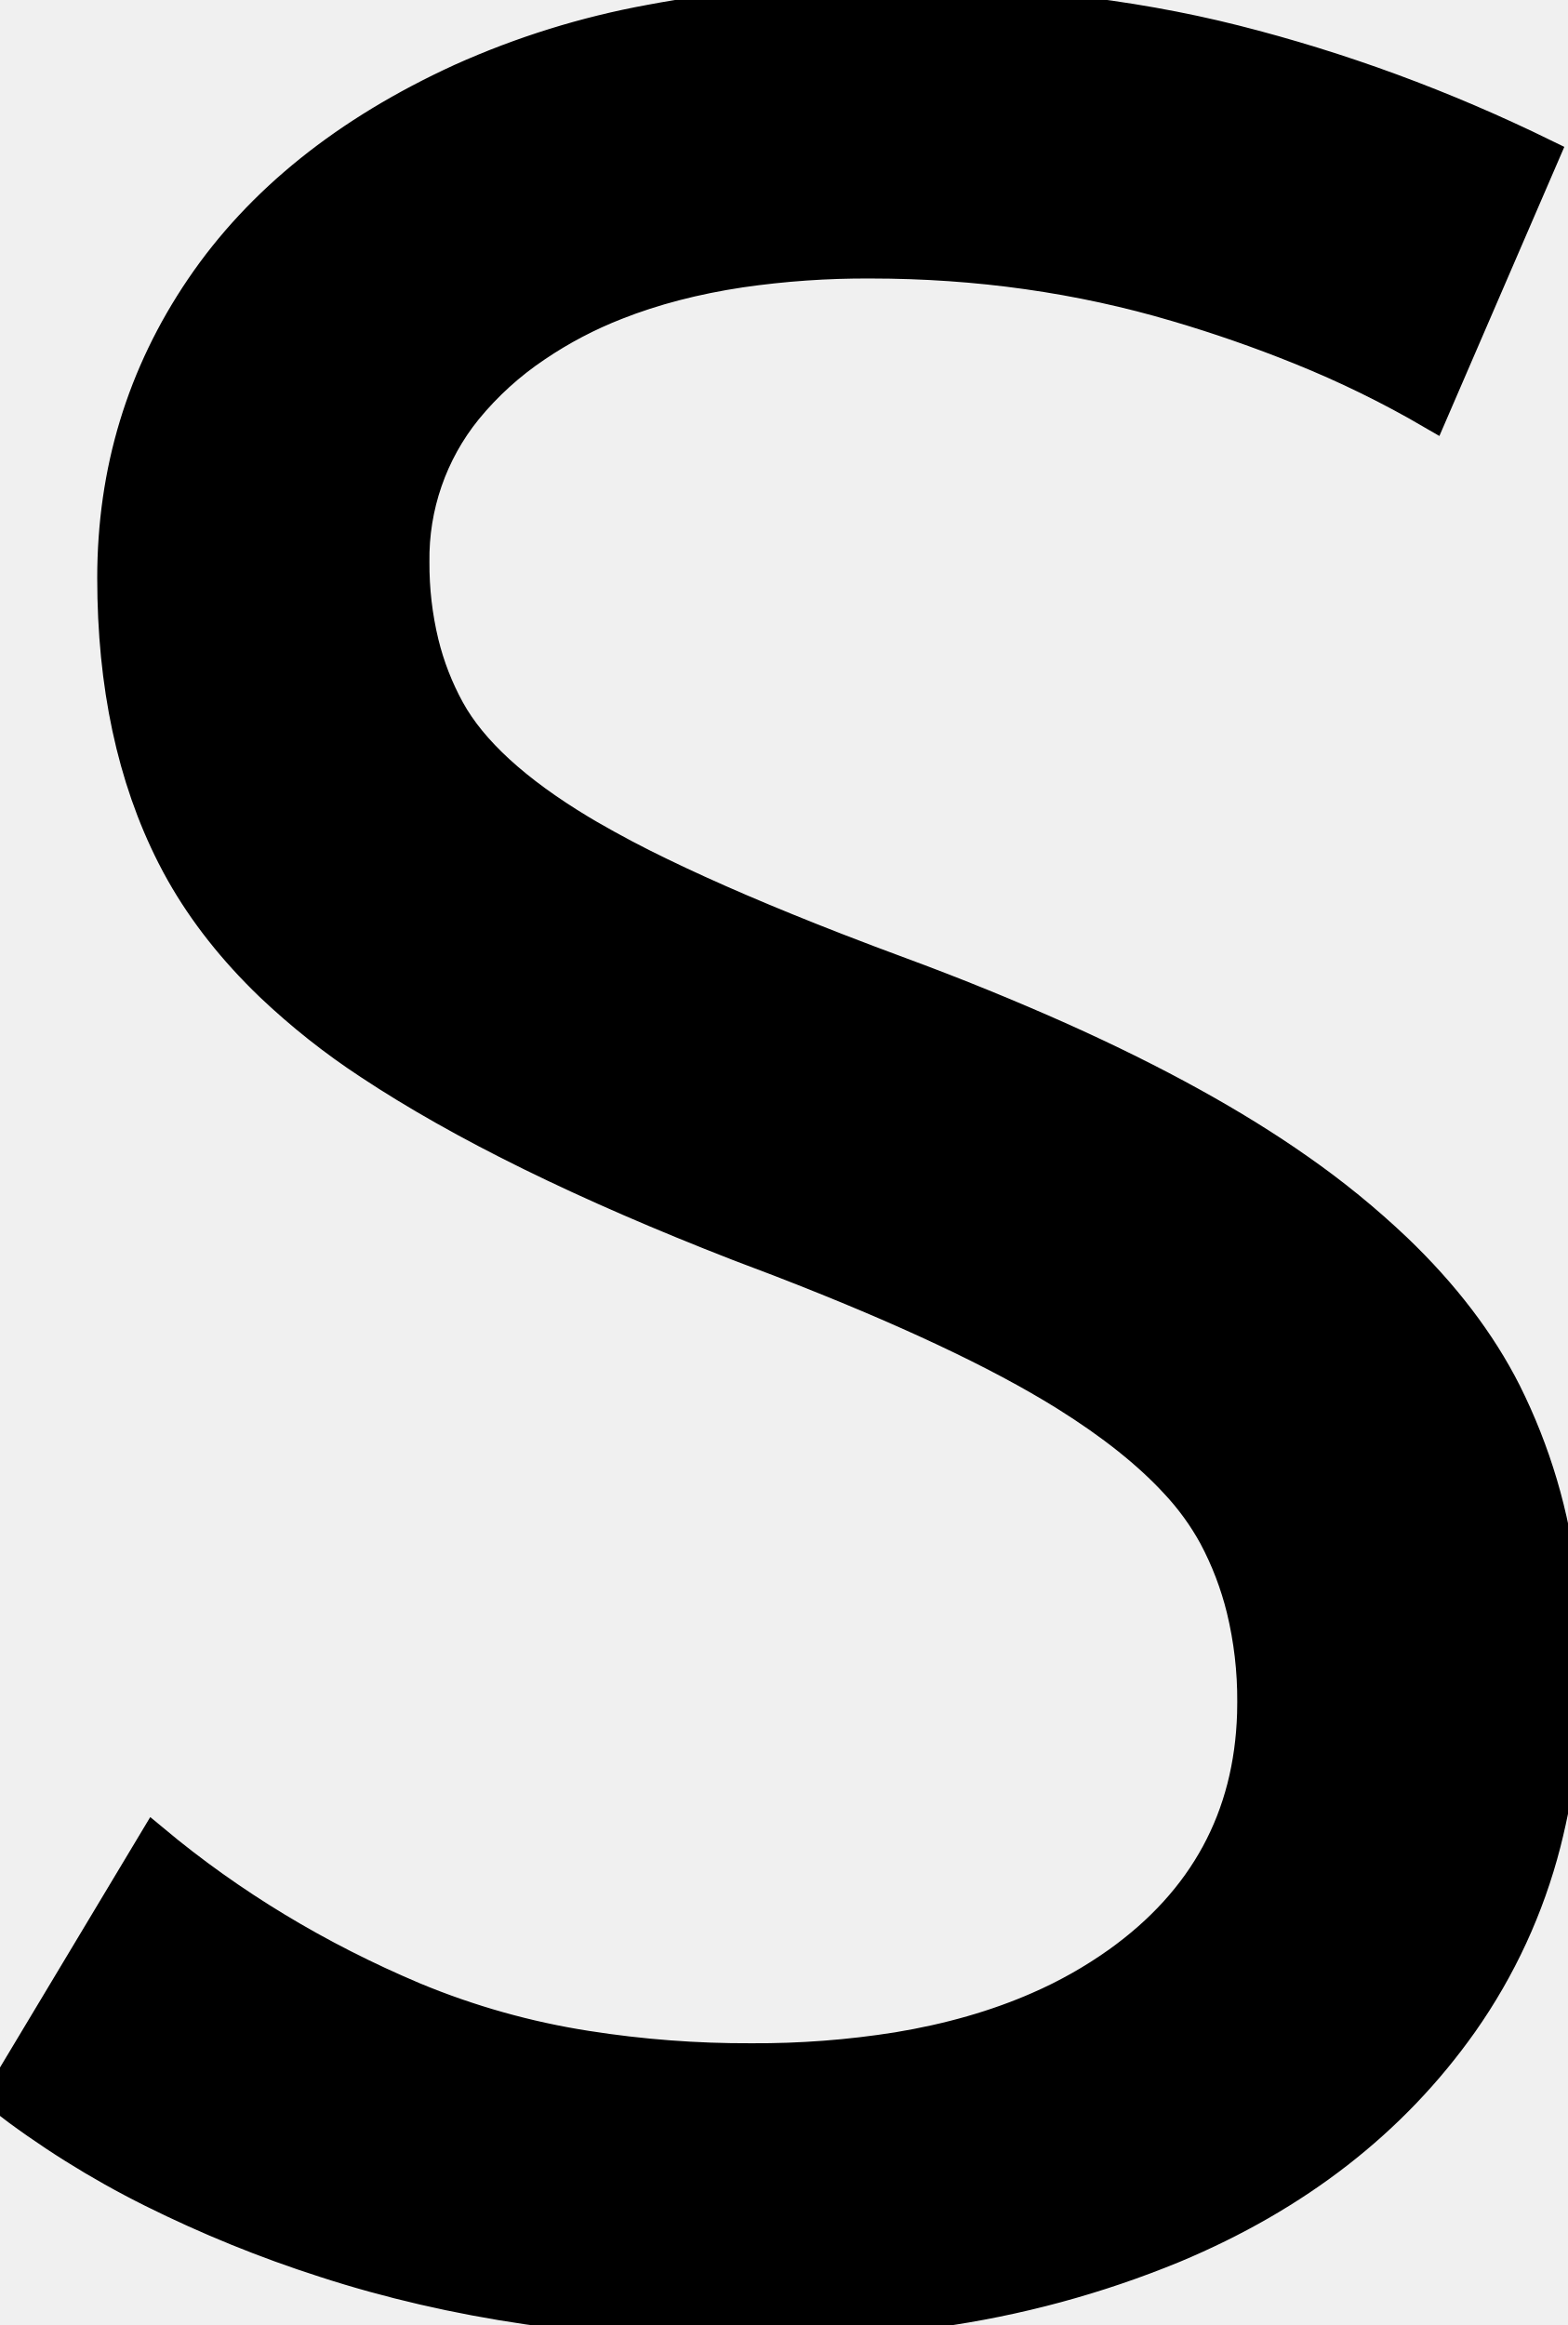
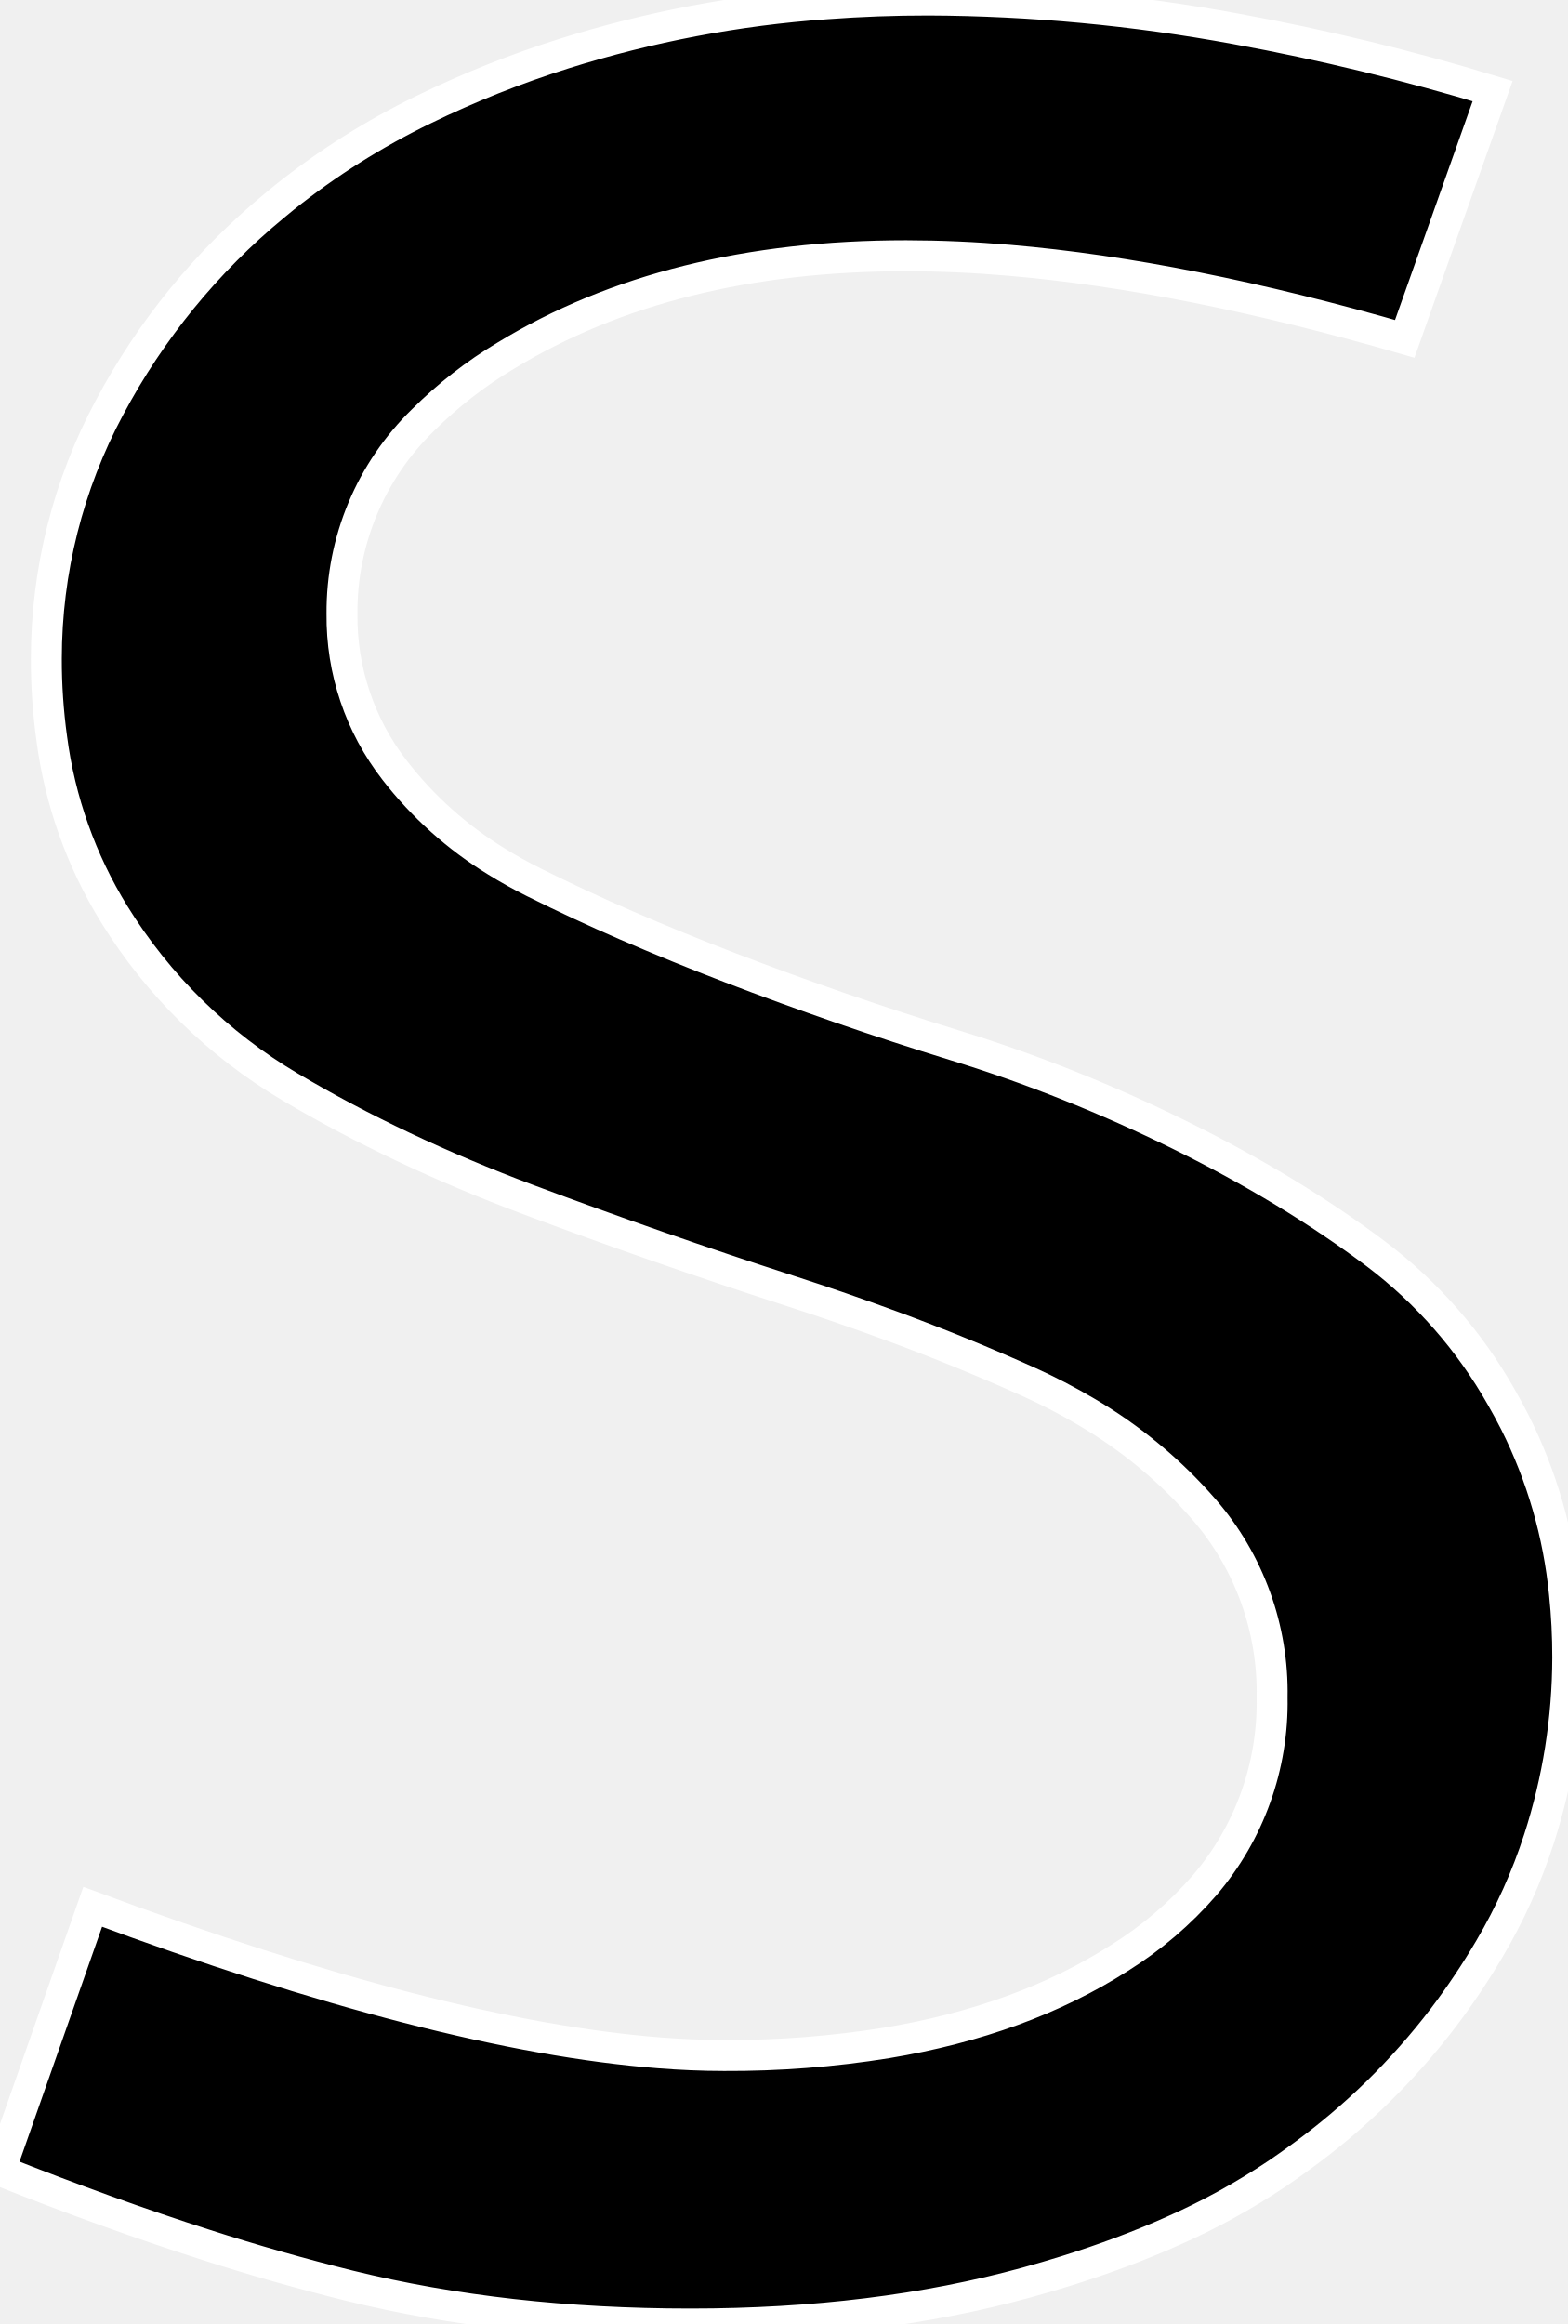
- <svg xmlns="http://www.w3.org/2000/svg" width="48.801" height="72.401" viewBox="0 0 48.801 72.401">
-   <g id="svgGroup" stroke-linecap="round" fill-rule="evenodd" font-size="9pt" stroke="#000" stroke-width="0.25mm" fill="#000" style="stroke:#000;stroke-width:0.25mm;fill:#000">
-     <path d="M 0 65.3 L 4.8 57.3 Q 8.4 60.3 12.9 62.2 A 23.348 23.348 0 0 0 18.27 63.71 A 32.118 32.118 0 0 0 23.4 64.1 A 27.981 27.981 0 0 0 27.947 63.754 Q 30.37 63.354 32.331 62.494 A 13.701 13.701 0 0 0 34.8 61.1 Q 38.848 58.209 38.995 53.366 A 12.116 12.116 0 0 0 39 53 A 11.94 11.94 0 0 0 38.663 50.107 A 9.816 9.816 0 0 0 37.8 47.85 A 8.097 8.097 0 0 0 36.6 46.194 Q 35.33 44.813 33.184 43.471 A 25.81 25.81 0 0 0 33.15 43.45 Q 30.034 41.508 24.265 39.28 A 118.584 118.584 0 0 0 23 38.8 Q 15.8 36 11.5 33.15 A 21.931 21.931 0 0 1 8.411 30.703 Q 6.694 29.053 5.638 27.188 A 13.303 13.303 0 0 1 5.35 26.65 Q 3.5 23 3.5 18 Q 3.5 13 6.25 8.95 Q 9 4.9 14.35 2.45 A 25.558 25.558 0 0 1 20.25 0.615 Q 23.493 0 27.3 0 Q 33.5 0 38.45 1.25 Q 43.4 2.5 48.1 4.8 L 44.6 12.9 A 31.496 31.496 0 0 0 40.474 10.881 A 41.686 41.686 0 0 0 36.65 9.55 Q 32.1 8.2 27.1 8.2 A 27.187 27.187 0 0 0 23.07 8.48 Q 20.938 8.8 19.2 9.487 A 12.616 12.616 0 0 0 16.7 10.8 A 9.902 9.902 0 0 0 14.537 12.765 A 7.359 7.359 0 0 0 12.9 17.5 A 10.464 10.464 0 0 0 13.192 20.022 A 8.562 8.562 0 0 0 14 22.1 Q 15.056 24.019 18.091 25.847 A 23.503 23.503 0 0 0 18.35 26 A 33.003 33.003 0 0 0 20.566 27.172 Q 22.835 28.275 26.046 29.523 A 130.016 130.016 0 0 0 28.1 30.3 A 81.228 81.228 0 0 1 33.078 32.329 Q 37.464 34.3 40.45 36.4 A 26.044 26.044 0 0 1 43.49 38.878 Q 45.713 41.006 46.9 43.35 A 17.579 17.579 0 0 1 48.641 49.213 A 22.155 22.155 0 0 1 48.8 51.9 A 21.71 21.71 0 0 1 48.133 57.401 A 17.105 17.105 0 0 1 45.55 63 Q 42.3 67.6 36.55 70 A 30.521 30.521 0 0 1 29.14 72.004 A 40.027 40.027 0 0 1 23.4 72.4 Q 16.1 72.4 10.1 70.45 A 38.206 38.206 0 0 1 4.733 68.268 A 28.433 28.433 0 0 1 0 65.3 Z" vector-effect="non-scaling-stroke" />
+ <svg xmlns="http://www.w3.org/2000/svg" width="47.9" height="70.996" viewBox="0 0 47.9 70.996">
+   <g id="svgGroup" stroke-linecap="round" fill-rule="evenodd" font-size="9pt" stroke="#ffffff" stroke-width="0.25mm" fill="#000" style="stroke:#ffffff;stroke-width:0.25mm;fill:#000">
+     <path d="M 45.605 2.783 L 42.92 10.352 Q 36.191 8.408 30.836 7.952 A 37.195 37.195 0 0 0 27.686 7.813 Q 20.459 7.813 15.454 10.864 A 13.048 13.048 0 0 0 12.924 12.833 A 8.168 8.168 0 0 0 10.449 18.75 A 7.651 7.651 0 0 0 12.061 23.535 A 11.564 11.564 0 0 0 15.166 26.316 A 14.106 14.106 0 0 0 16.309 26.953 A 58.392 58.392 0 0 0 19.128 28.265 A 79.083 79.083 0 0 0 22.314 29.565 Q 25.684 30.859 29.175 31.934 Q 32.666 33.008 36.035 34.668 Q 39.404 36.328 42.041 38.306 A 14.308 14.308 0 0 1 45.87 42.682 A 16.878 16.878 0 0 1 46.289 43.457 A 14.92 14.92 0 0 1 47.8 48.685 A 18.475 18.475 0 0 1 47.9 50.635 A 18.164 18.164 0 0 1 47.021 56.177 A 16.682 16.682 0 0 1 45.515 59.521 A 21.426 21.426 0 0 1 44.092 61.646 A 20.911 20.911 0 0 1 39.755 65.883 A 23.924 23.924 0 0 1 39.014 66.406 A 20.786 20.786 0 0 1 35.827 68.157 Q 34.324 68.828 32.57 69.376 A 36.916 36.916 0 0 1 31.372 69.727 Q 26.758 70.996 21.094 70.996 Q 15.43 70.996 10.669 69.824 A 66.807 66.807 0 0 1 6.284 68.575 Q 3.323 67.627 0 66.309 L 2.832 58.252 Q 13.411 62.187 20.14 62.712 A 25.491 25.491 0 0 0 22.119 62.793 A 30.349 30.349 0 0 0 27.097 62.408 Q 31.217 61.723 34.204 59.814 A 11.493 11.493 0 0 0 36.811 57.587 A 8.579 8.579 0 0 0 38.867 51.855 A 8.521 8.521 0 0 0 36.792 46.118 A 14.365 14.365 0 0 0 33.19 43.13 A 17.879 17.879 0 0 0 31.421 42.212 A 63.951 63.951 0 0 0 27.257 40.512 A 80.215 80.215 0 0 0 24.121 39.429 A 185.723 185.723 0 0 1 16.138 36.646 Q 12.158 35.156 8.862 33.203 A 15.702 15.702 0 0 1 3.491 27.93 A 13.578 13.578 0 0 1 1.58 22.551 A 17.521 17.521 0 0 1 1.416 20.117 A 16.234 16.234 0 0 1 3.345 12.451 A 20.373 20.373 0 0 1 8.374 6.291 A 23.334 23.334 0 0 1 8.691 6.03 A 22.728 22.728 0 0 1 12.941 3.349 A 31.09 31.09 0 0 1 17.236 1.636 A 34.856 34.856 0 0 1 25.241 0.115 A 41.677 41.677 0 0 1 28.369 0 A 53.028 53.028 0 0 1 37.764 0.881 A 70.393 70.393 0 0 1 45.605 2.783 Z" vector-effect="non-scaling-stroke" />
  </g>
</svg>
